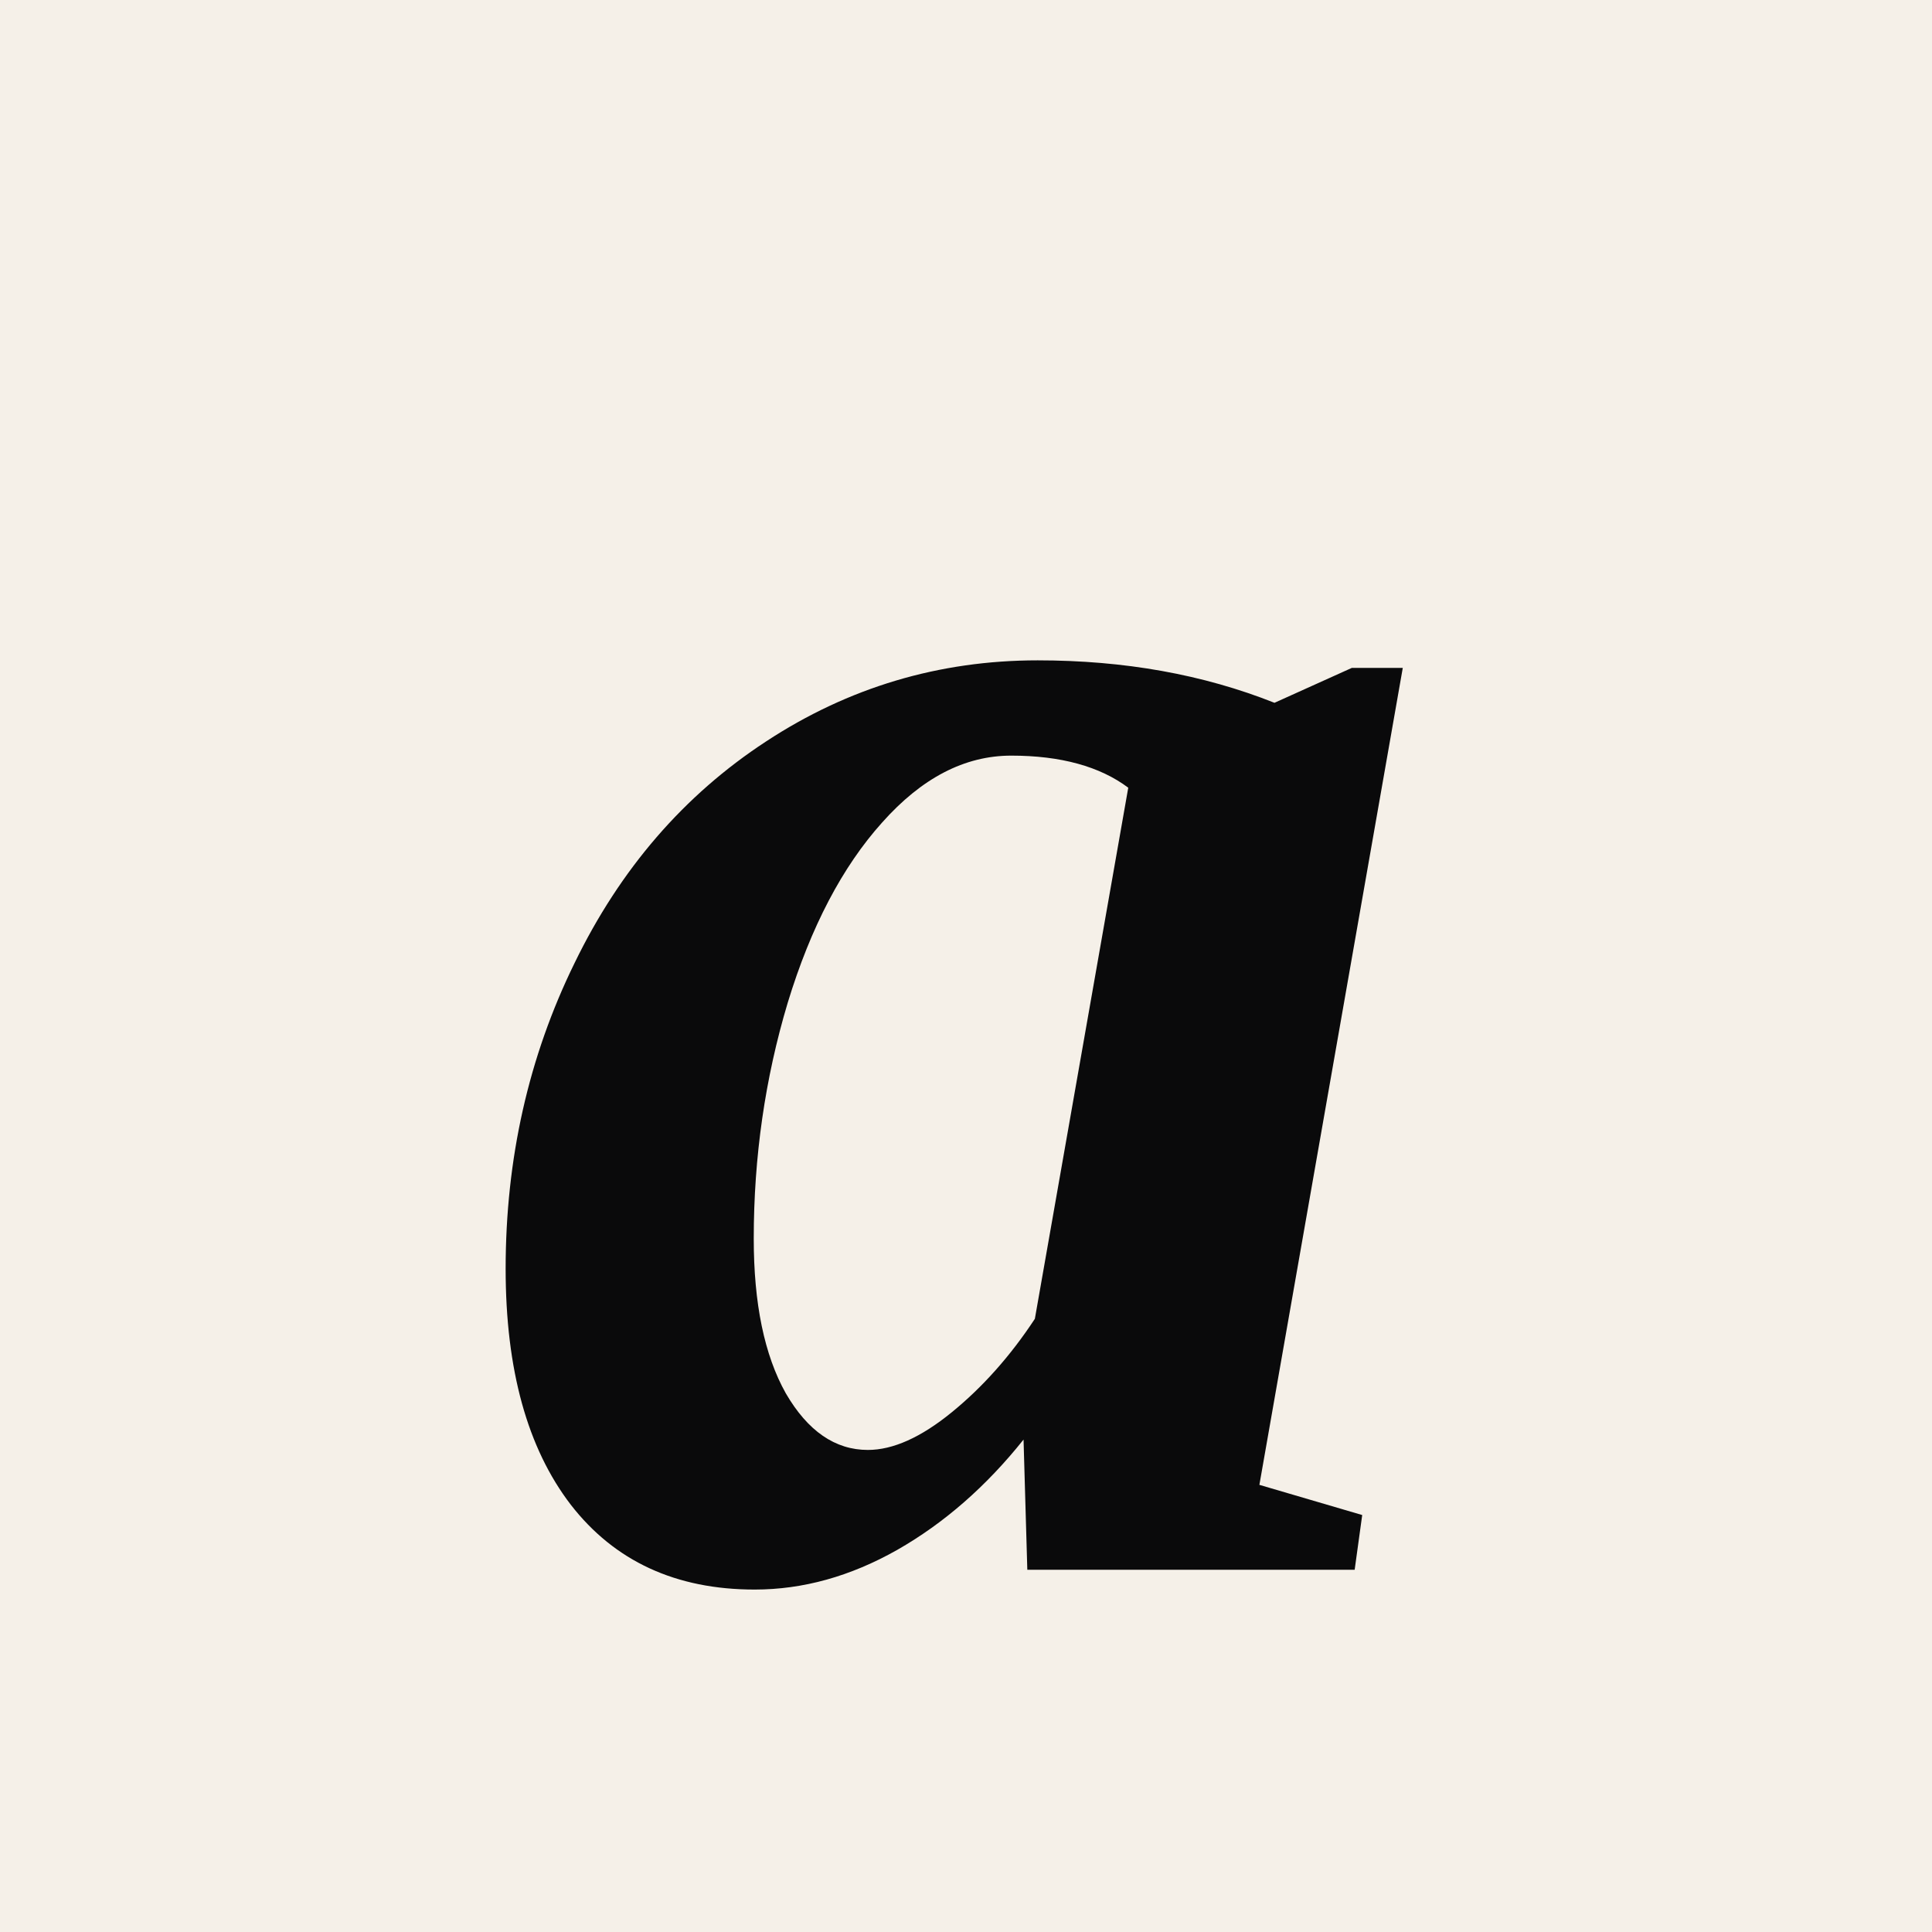
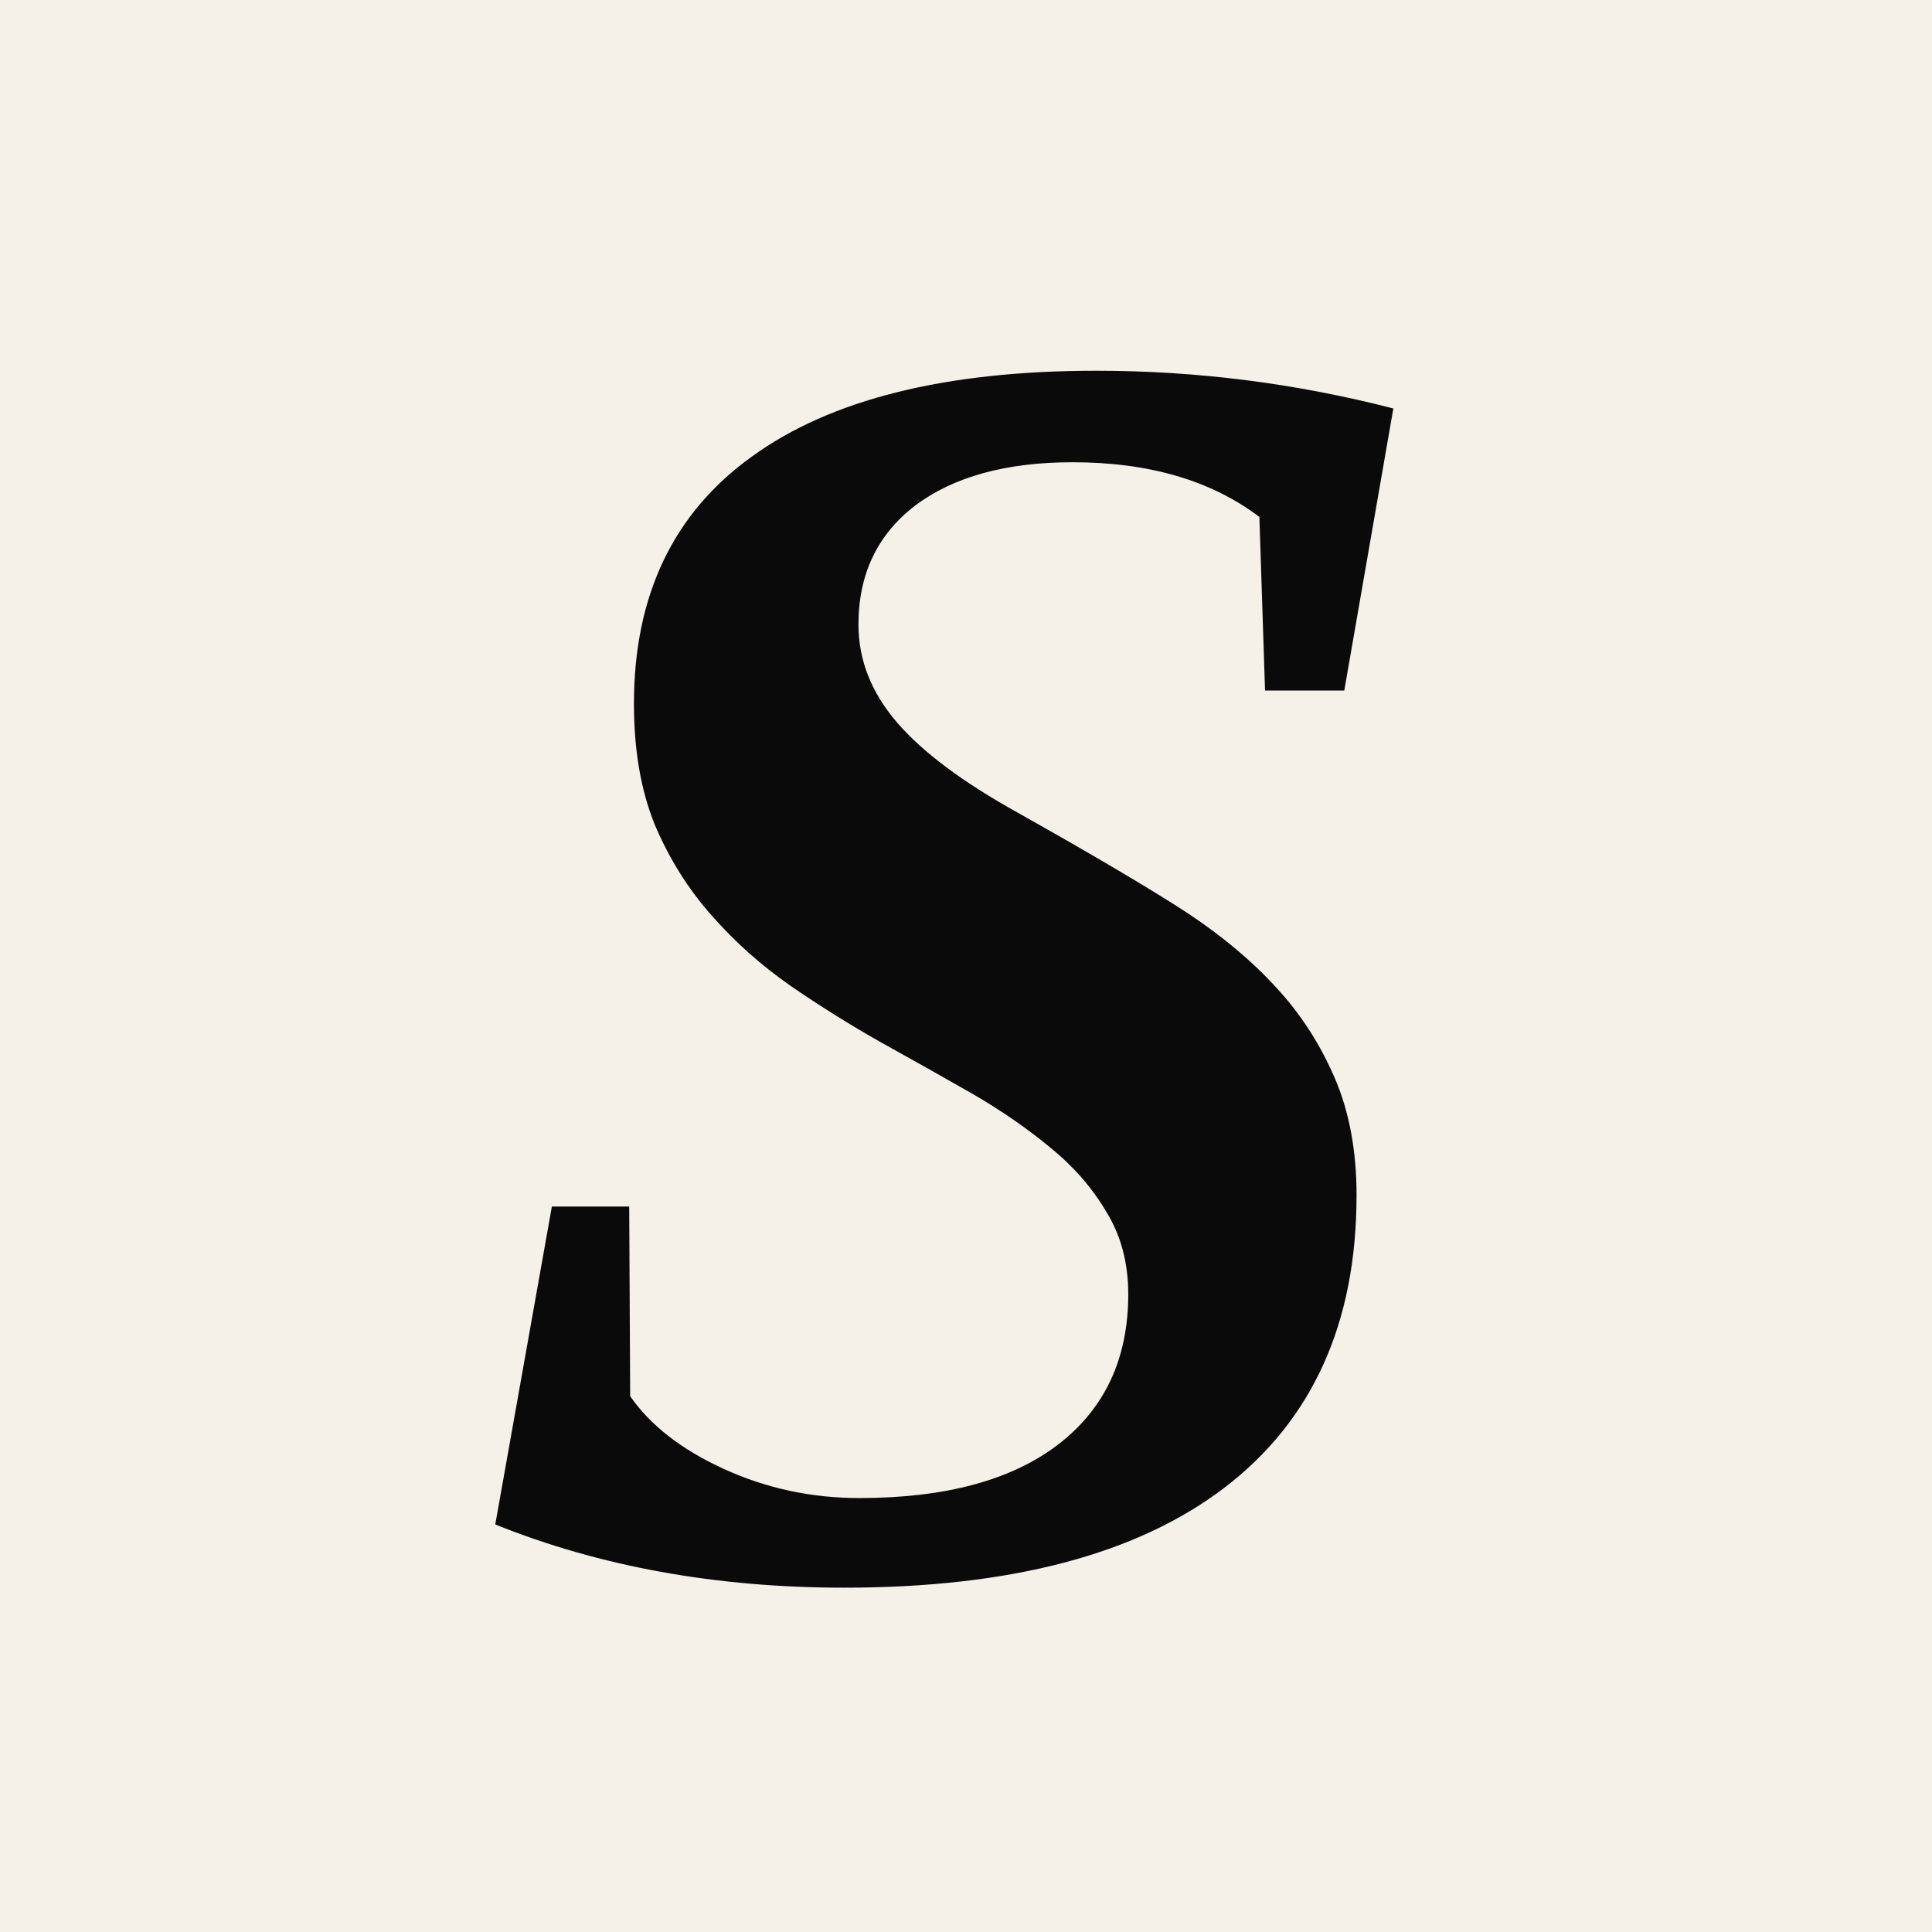
<svg xmlns="http://www.w3.org/2000/svg" viewBox="0 0 32 32">
  <rect width="32" height="32" fill="#F5F0E8" />
-   <text x="16" y="26" text-anchor="middle" font-family="Playfair Display, Georgia, 'Times New Roman', serif" font-size="32" font-weight="900" fill="#0A0A0B" font-style="italic">a</text>
+   <text x="16" y="26" text-anchor="middle" font-family="Playfair Display, Georgia, 'Times New Roman', serif" font-size="30" font-weight="900" fill="#0A0A0B" font-style="italic">S</text>
</svg>
